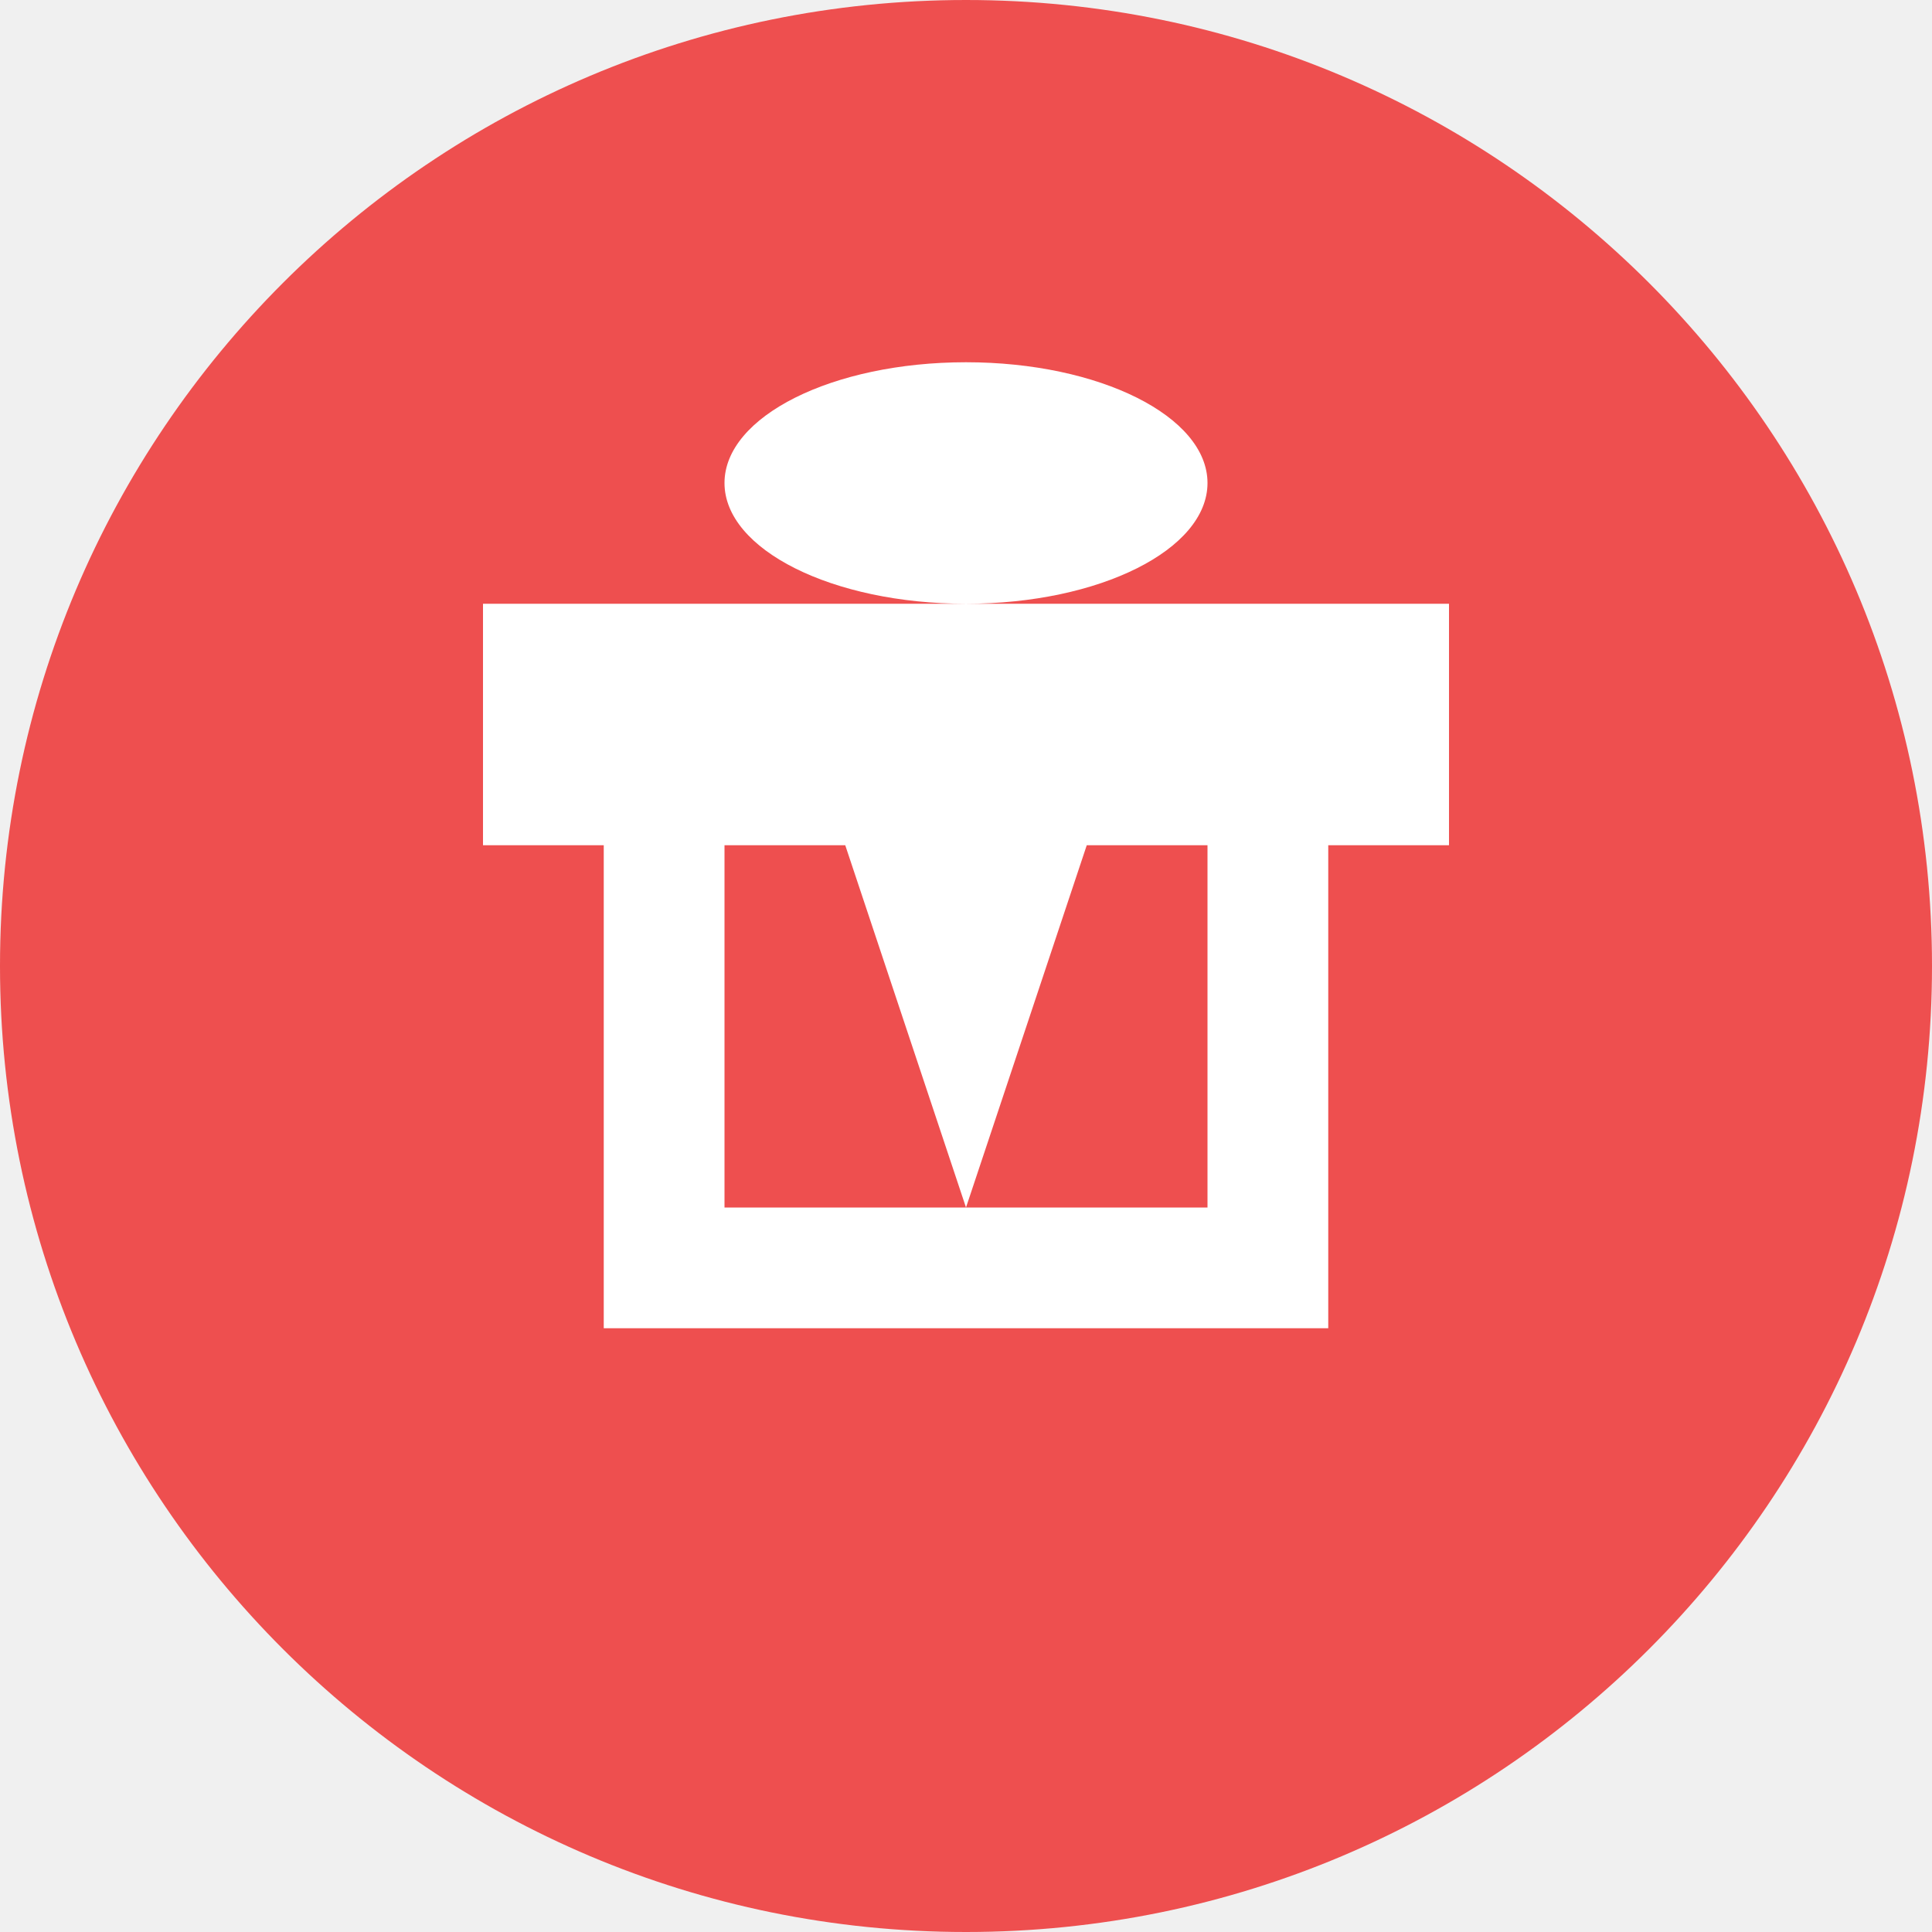
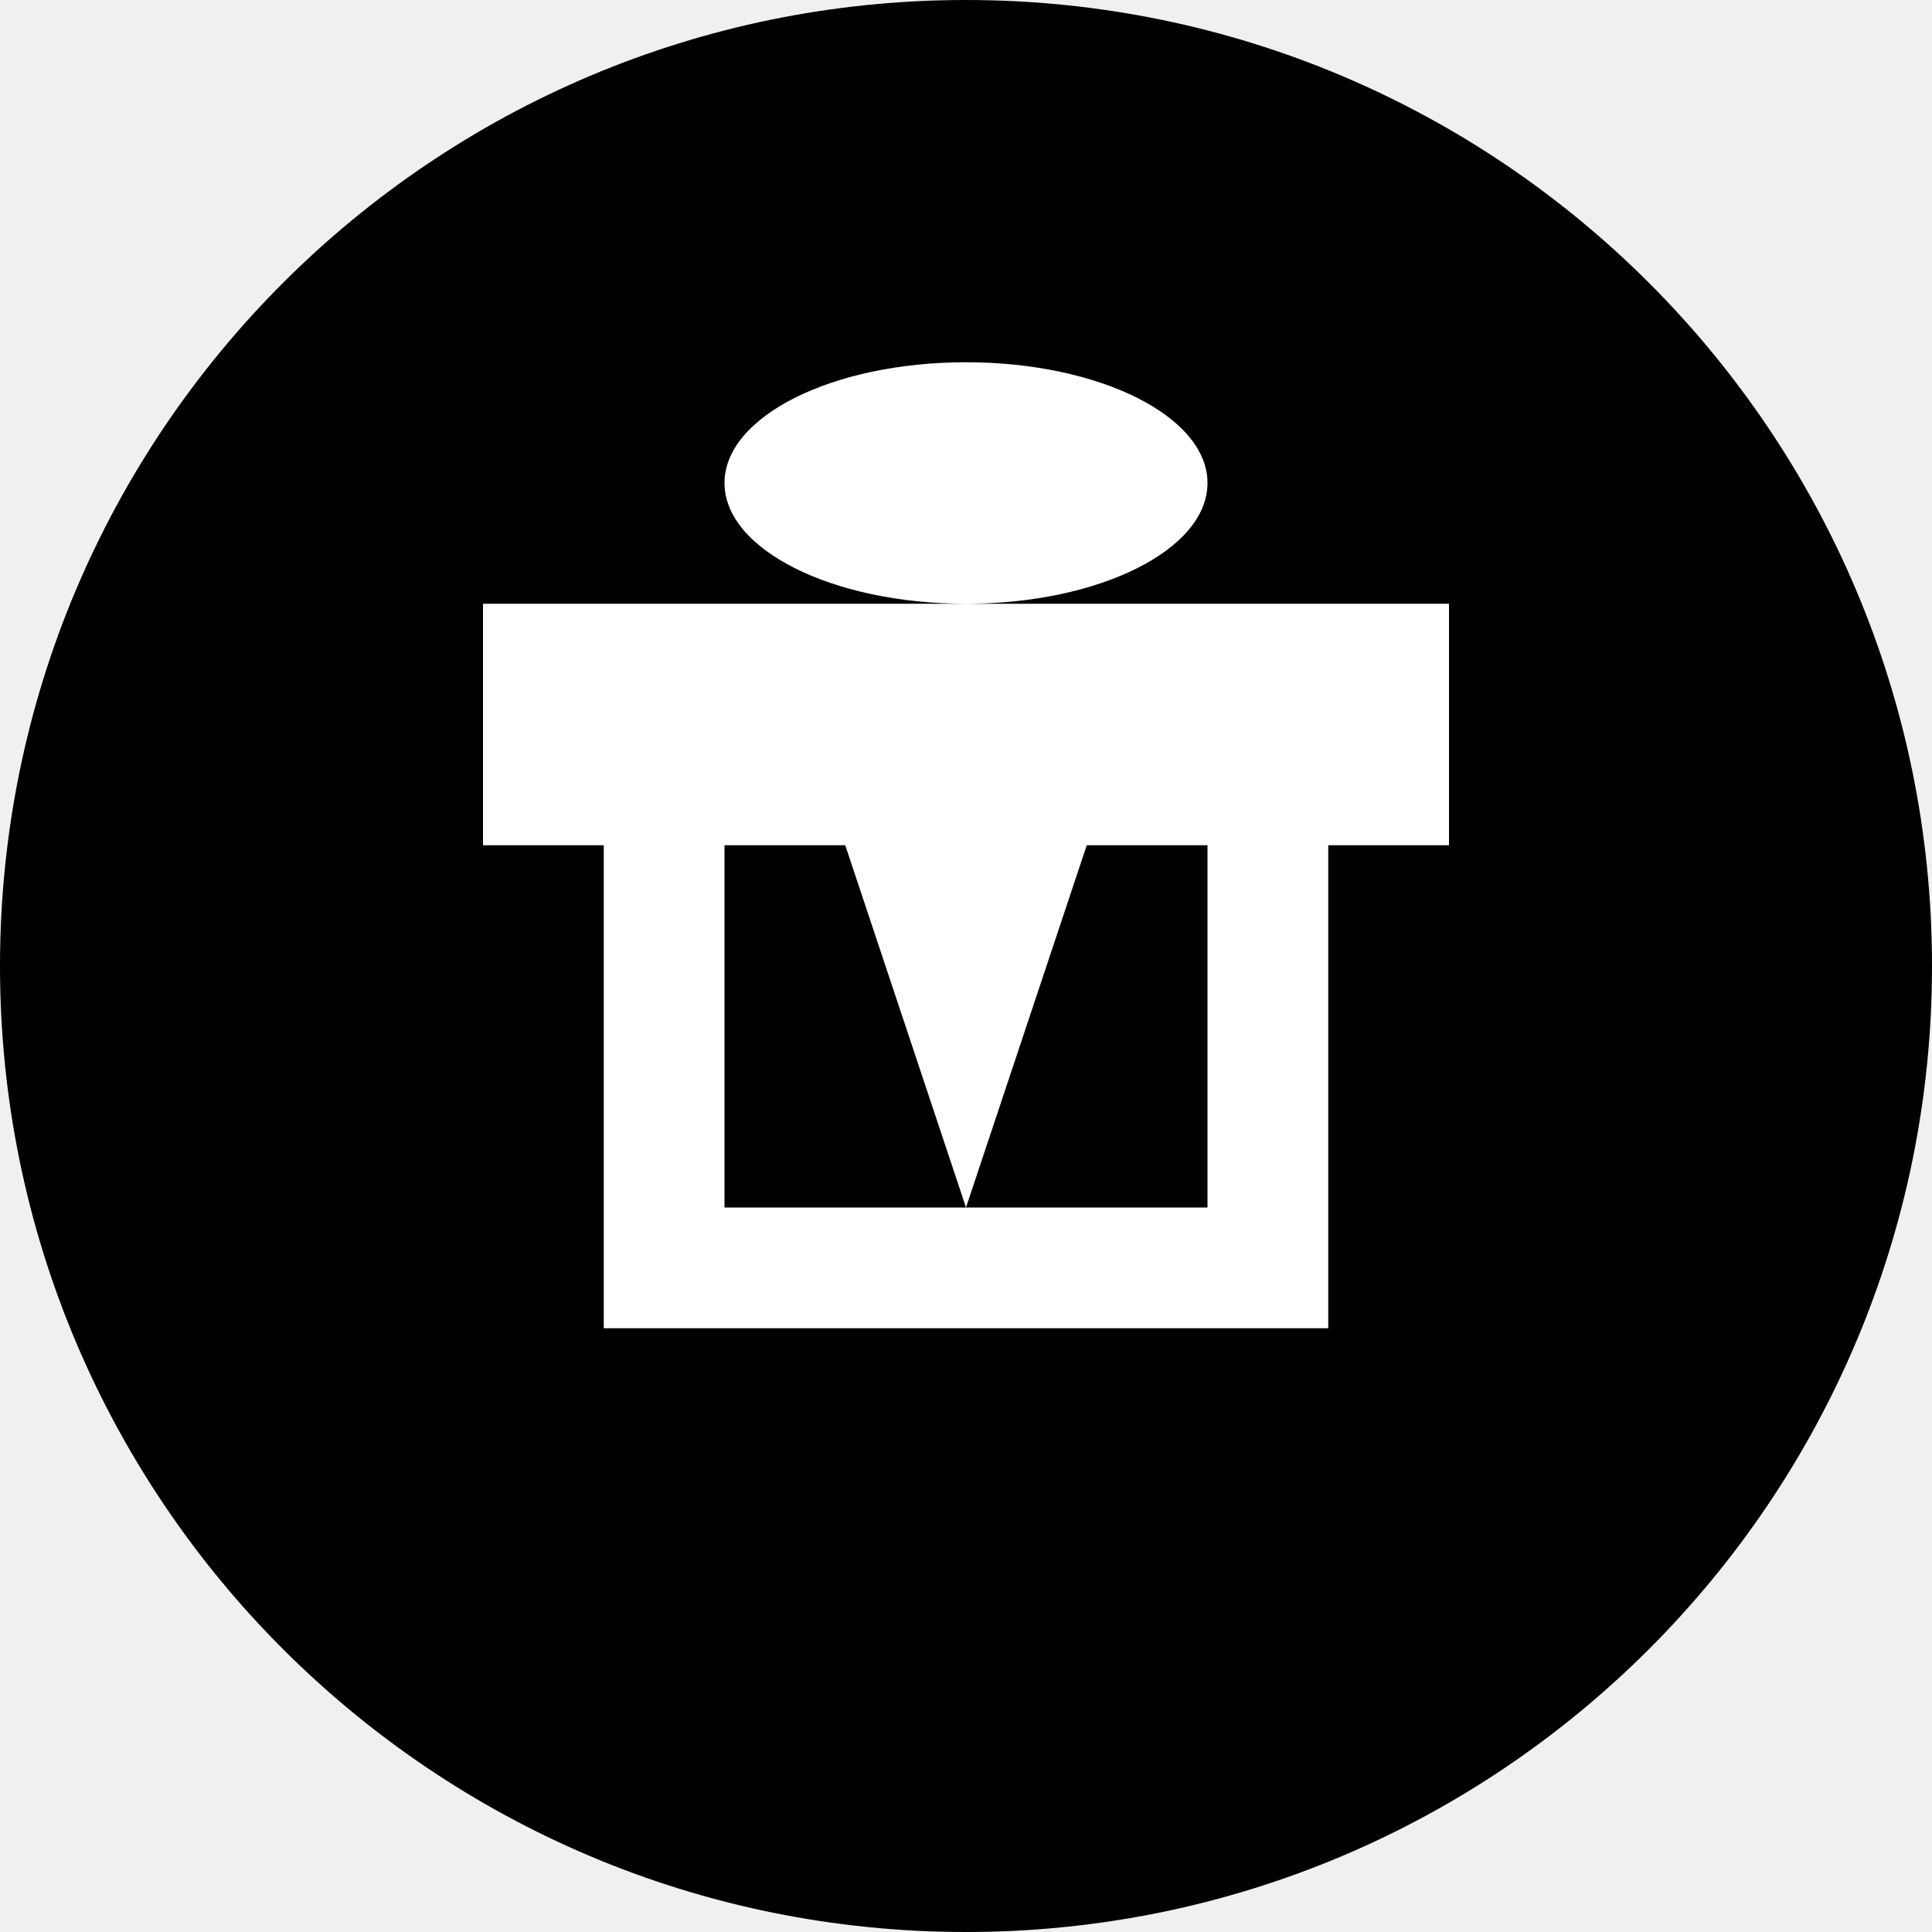
<svg xmlns="http://www.w3.org/2000/svg" preserveAspectRatio="xMidYMid" width="16" height="16" viewBox="0 0 16 16">
  <g id="parsvg">
-     <circle id="circle-1" fill="#ee4f4f" cx="8" cy="8" r="8" />
-     <path d="M12.000,7.000 C12.000,7.000 11.000,7.000 11.000,7.000 C11.000,7.000 11.000,11.000 11.000,11.000 C11.000,11.000 5.000,11.000 5.000,11.000 C5.000,11.000 5.000,7.000 5.000,7.000 C5.000,7.000 4.000,7.000 4.000,7.000 C4.000,7.000 4.000,5.000 4.000,5.000 C4.000,5.000 8.000,5.000 8.000,5.000 C8.000,5.000 12.000,5.000 12.000,5.000 C12.000,5.000 12.000,7.000 12.000,7.000 ZM10.000,7.000 C10.000,7.000 9.000,7.000 9.000,7.000 C9.000,7.000 8.000,10.000 8.000,10.000 C8.000,10.000 7.000,7.000 7.000,7.000 C7.000,7.000 6.000,7.000 6.000,7.000 C6.000,7.000 6.000,10.000 6.000,10.000 C6.000,10.000 10.000,10.000 10.000,10.000 C10.000,10.000 10.000,7.000 10.000,7.000 ZM6.000,4.000 C6.000,3.448 6.895,3.000 8.000,3.000 C9.105,3.000 10.000,3.448 10.000,4.000 C10.000,4.552 9.105,5.000 8.000,5.000 C6.895,5.000 6.000,4.552 6.000,4.000 Z" id="path-1" fill="#ffffff" fill-rule="evenodd" />
+     <circle id="circle-1" cx="8" cy="8" r="8" />
+     <path d="M12.000,7.000 C12.000,7.000 11.000,7.000 11.000,7.000 C11.000,7.000 11.000,11.000 11.000,11.000 C11.000,11.000 5.000,11.000 5.000,11.000 C5.000,11.000 5.000,7.000 5.000,7.000 C5.000,7.000 4.000,7.000 4.000,7.000 C4.000,7.000 4.000,5.000 4.000,5.000 C4.000,5.000 8.000,5.000 8.000,5.000 C8.000,5.000 12.000,5.000 12.000,5.000 C12.000,5.000 12.000,7.000 12.000,7.000 ZM10.000,7.000 C10.000,7.000 9.000,7.000 9.000,7.000 C9.000,7.000 8.000,10.000 8.000,10.000 C8.000,10.000 7.000,7.000 7.000,7.000 C7.000,7.000 6.000,7.000 6.000,7.000 C6.000,7.000 6.000,10.000 6.000,10.000 C6.000,10.000 10.000,10.000 10.000,10.000 C10.000,10.000 10.000,7.000 10.000,7.000 ZM6.000,4.000 C6.000,3.448 6.895,3.000 8.000,3.000 C9.105,3.000 10.000,3.448 10.000,4.000 C10.000,4.552 9.105,5.000 8.000,5.000 C6.895,5.000 6.000,4.552 6.000,4.000 Z" fill="#ffffff" fill-rule="evenodd" />
  </g>
</svg>
